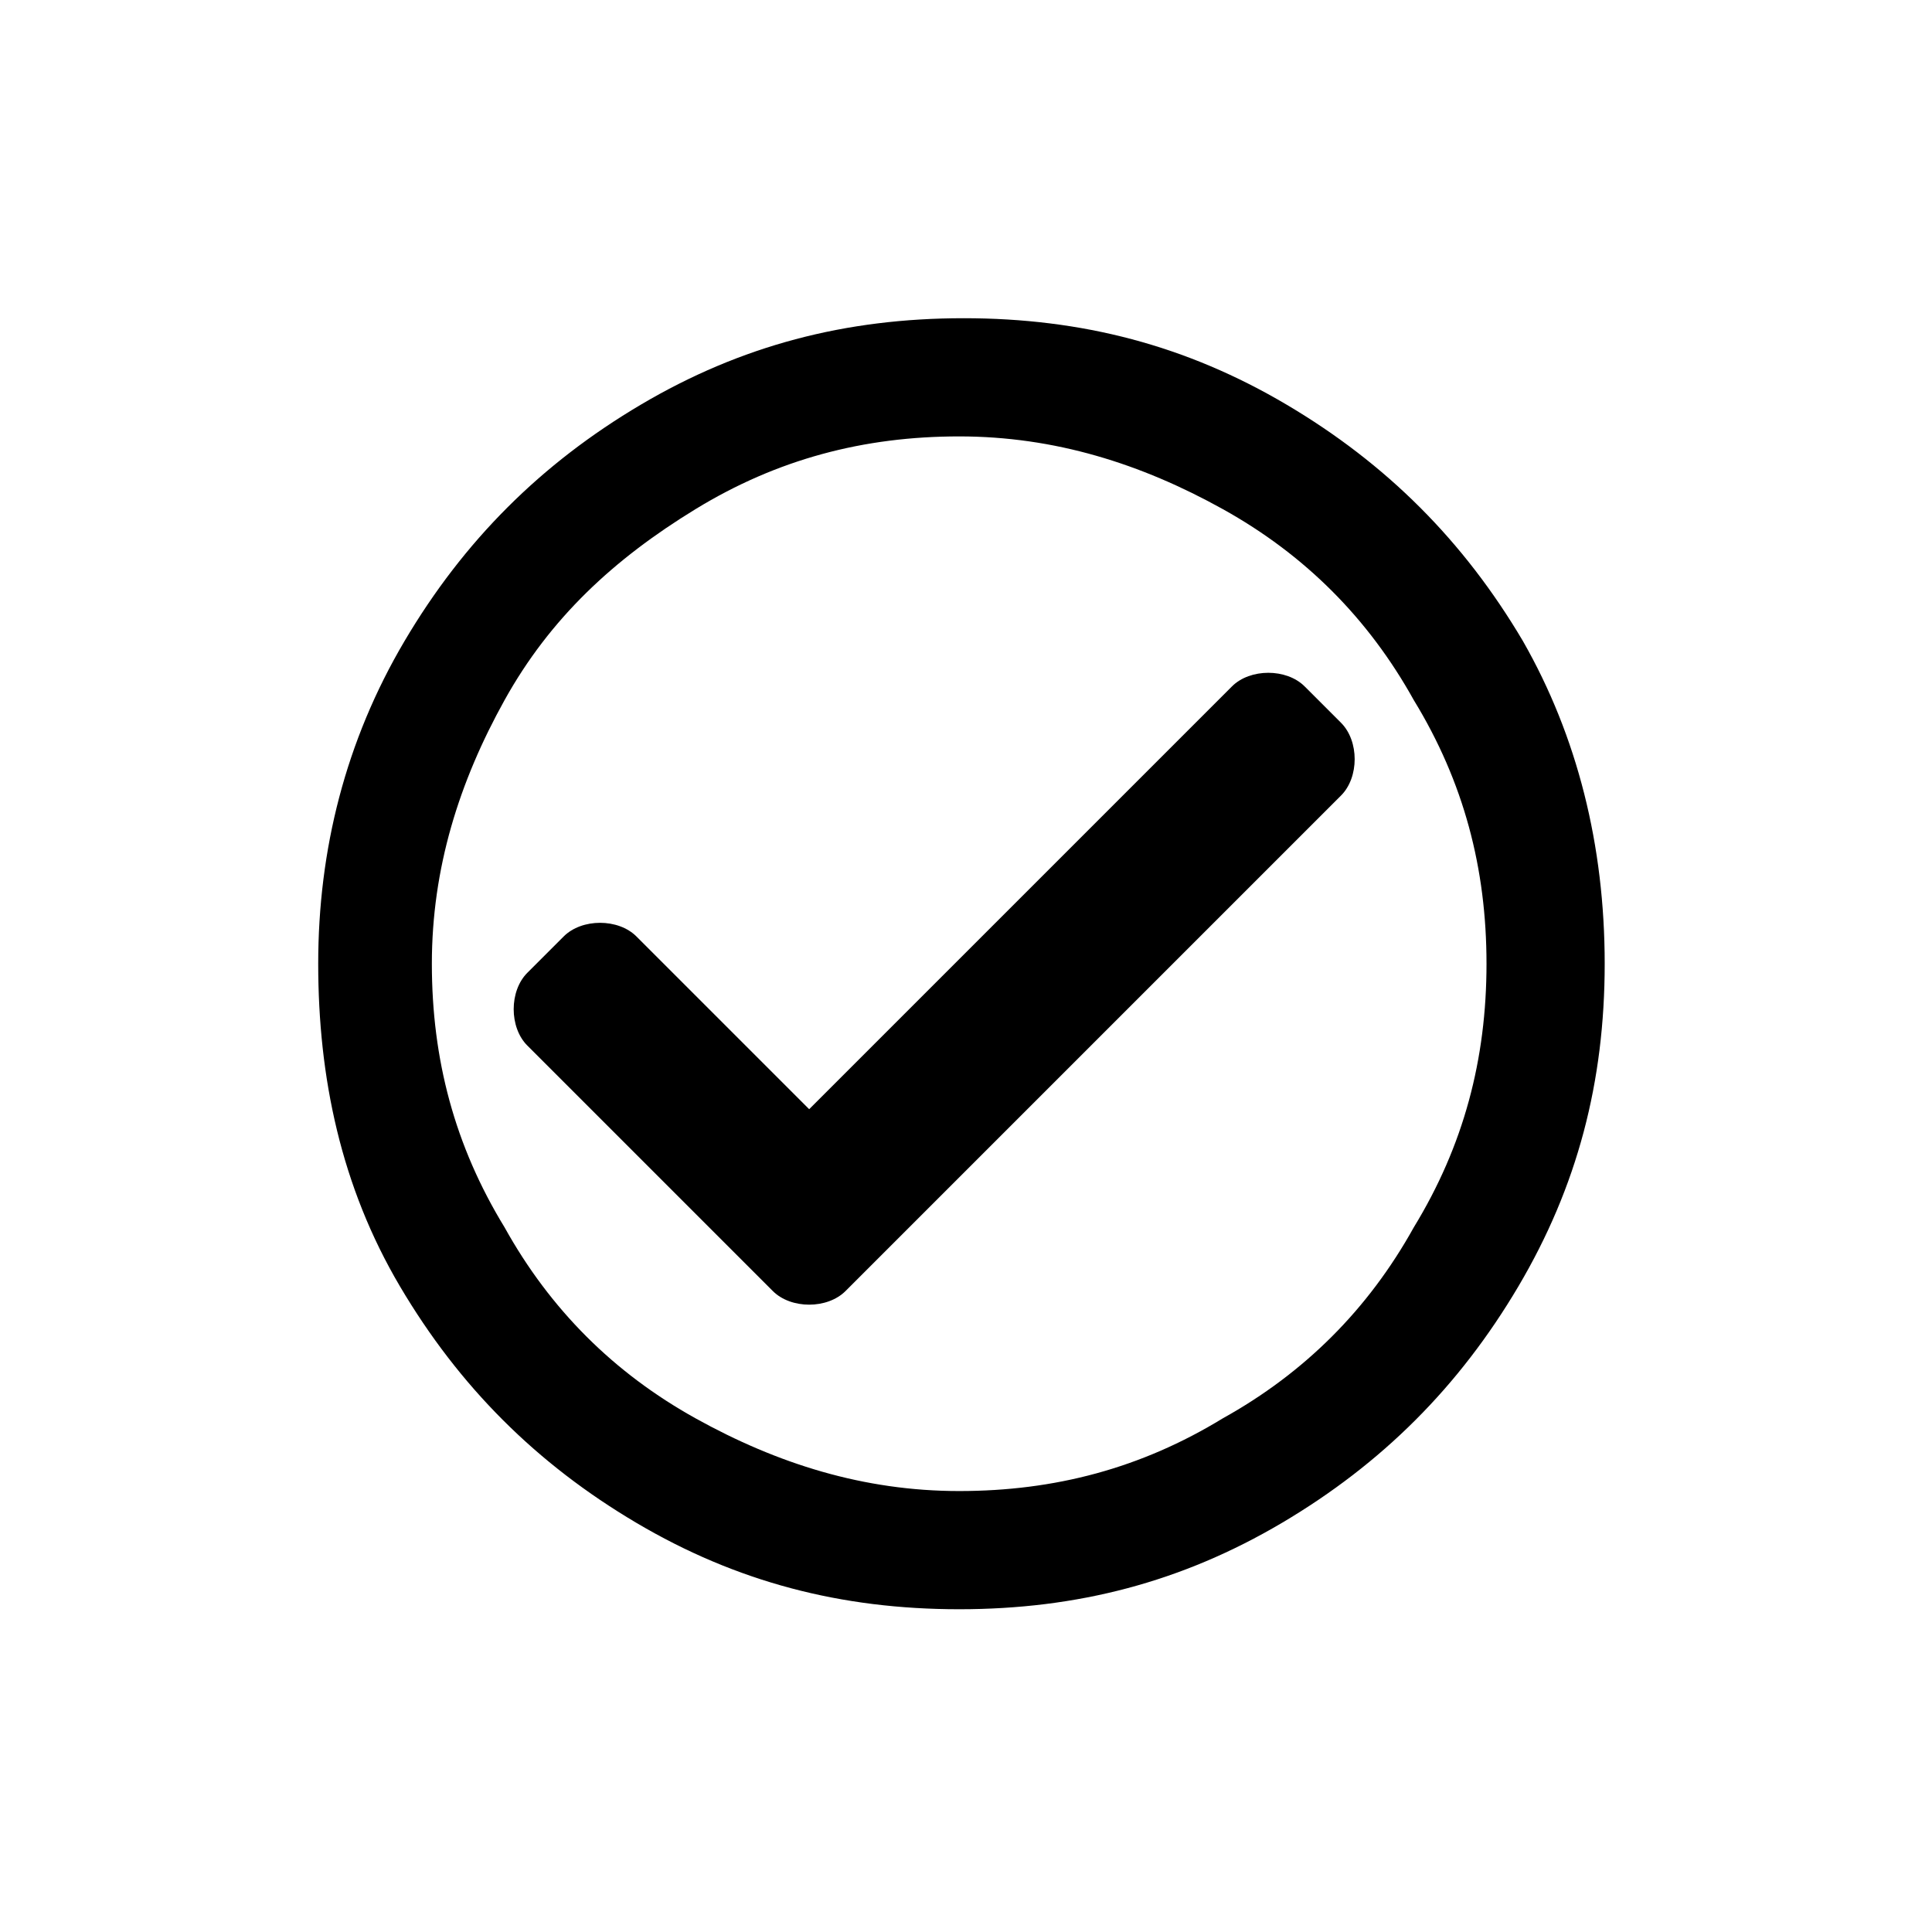
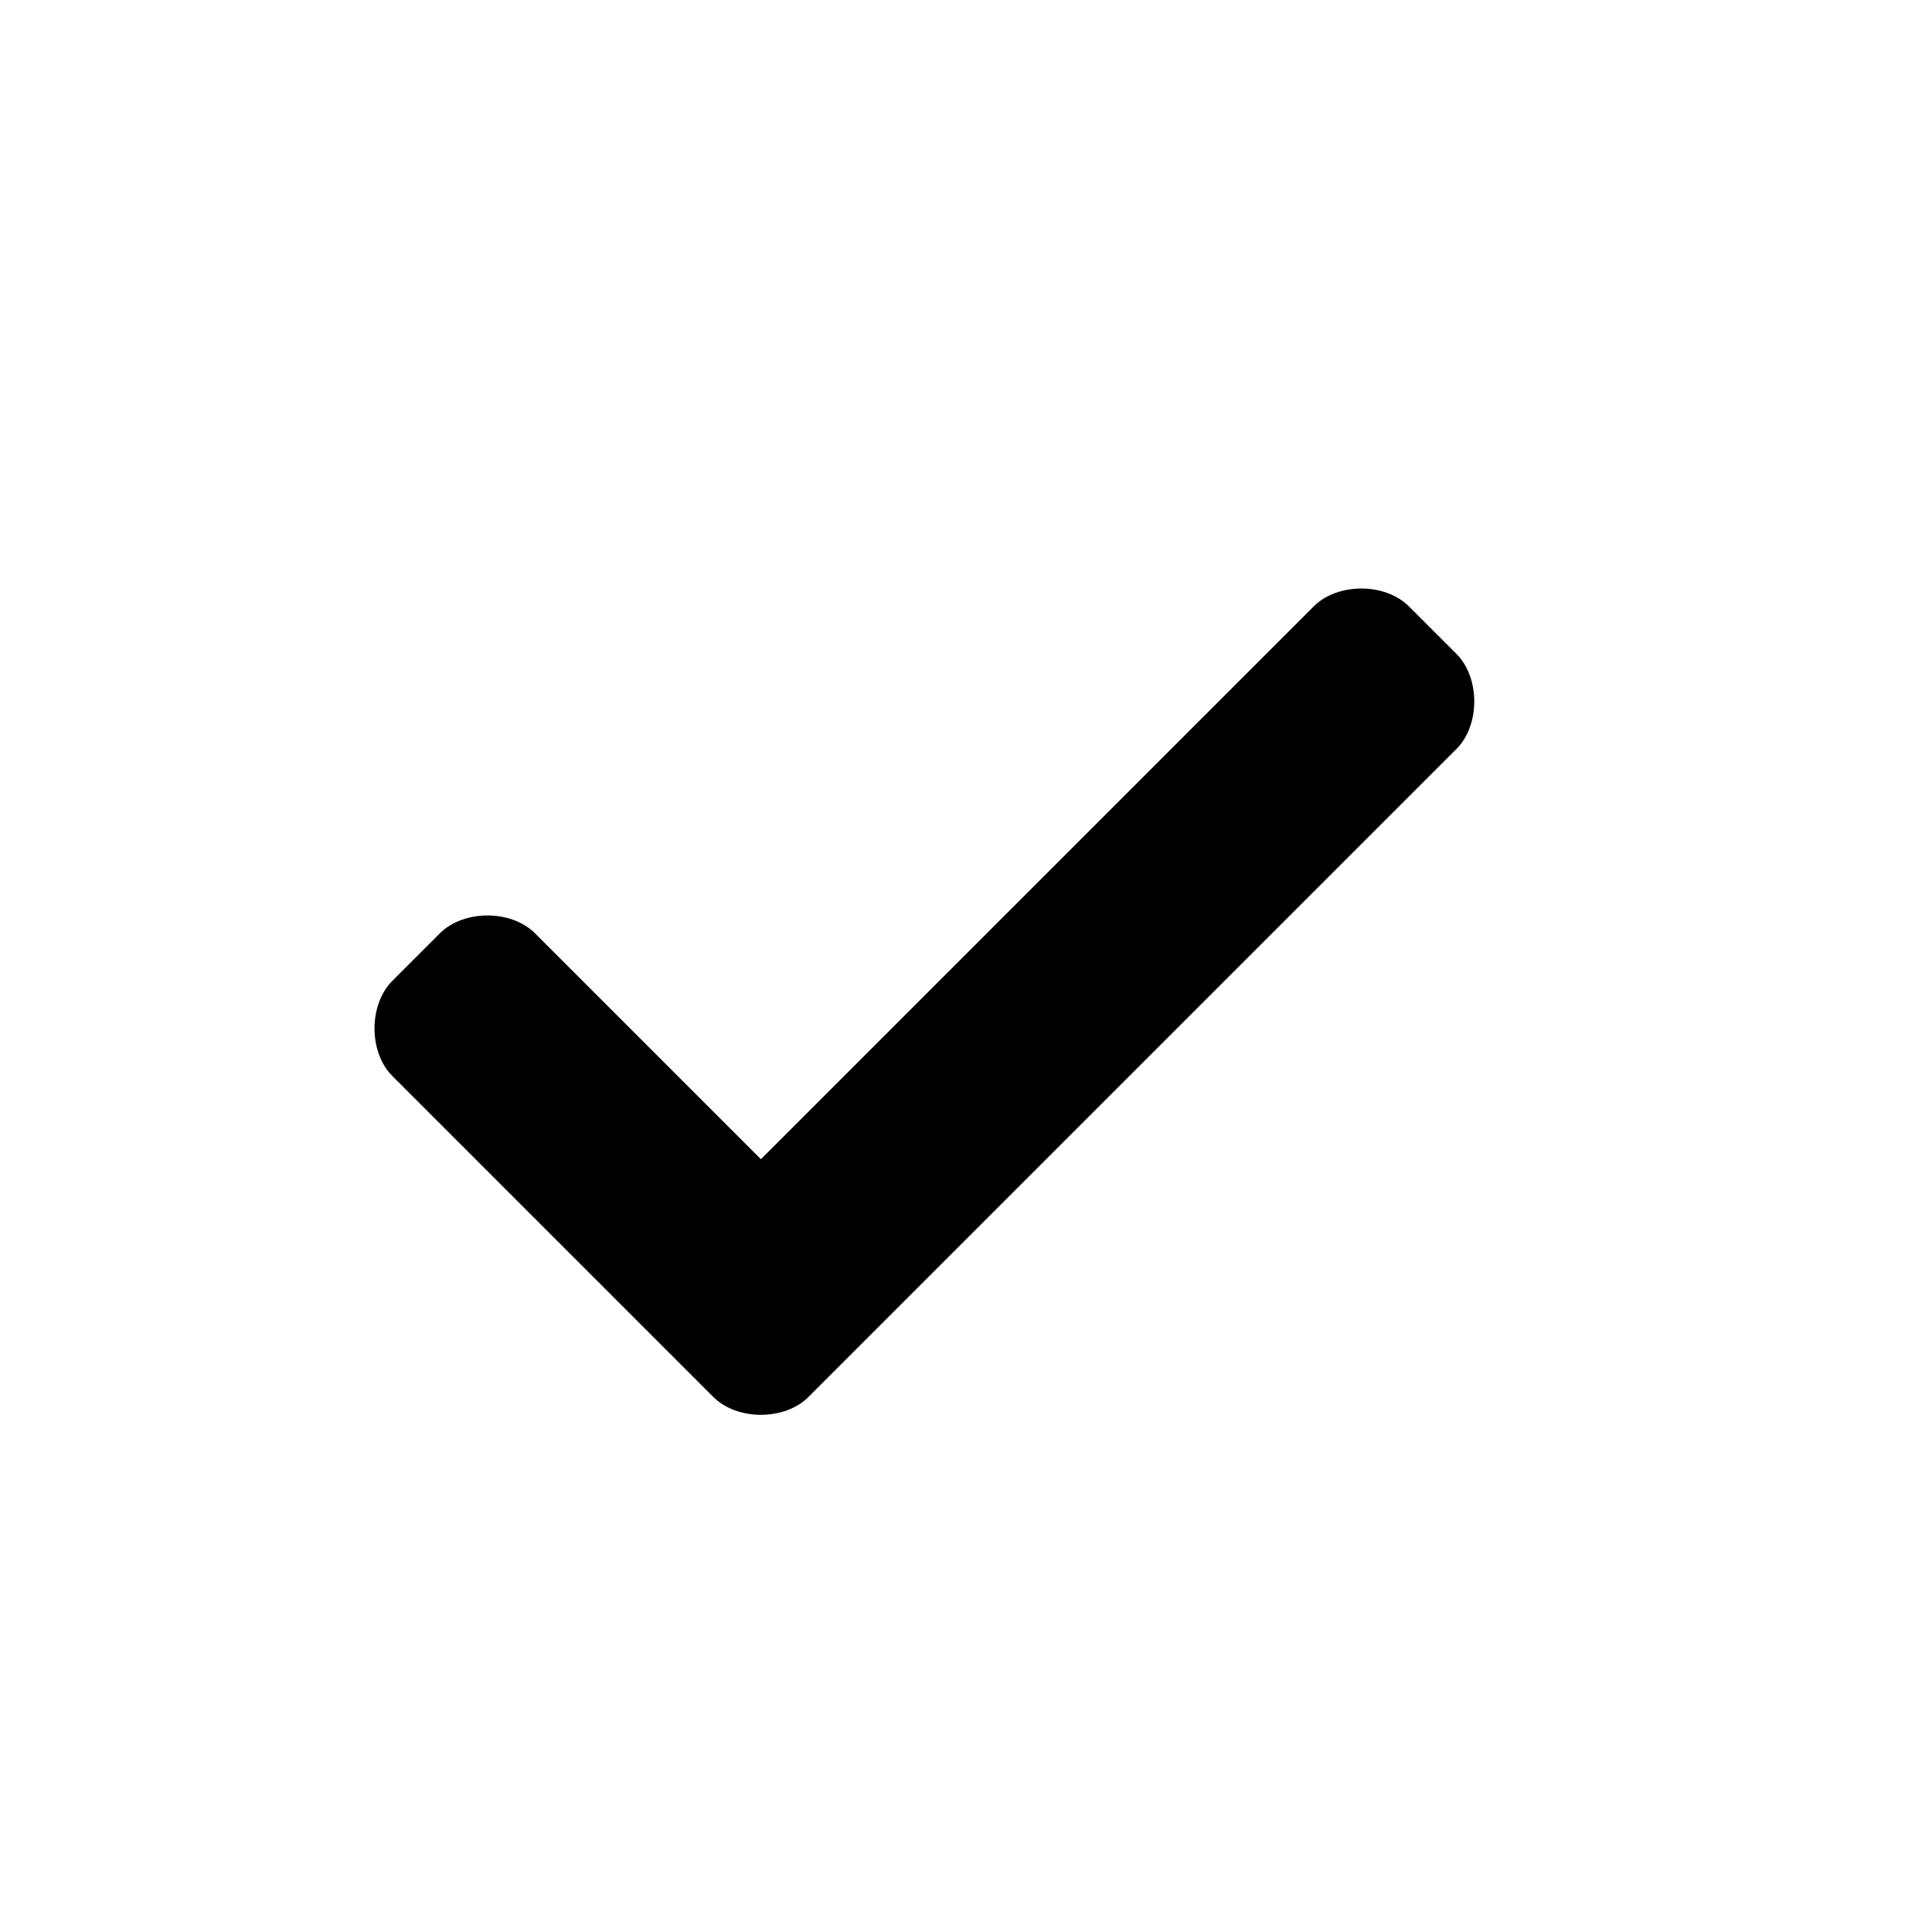
- <svg xmlns="http://www.w3.org/2000/svg" version="1.1" id="Ebene_1" x="0px" y="0px" viewBox="0 0 42.5 42.5" style="enable-background:new 0 0 42.5 42.5;" xml:space="preserve">
-   <path id="Icon_Zeiterfassung_7_" d="M32.7,21.2c0-2.1-0.5-4-1.6-5.8c-1-1.8-2.4-3.2-4.2-4.2c-1.8-1-3.7-1.6-5.8-1.6s-4,0.5-5.8,1.6  s-3.2,2.4-4.2,4.2s-1.6,3.7-1.6,5.8s0.5,4,1.6,5.8c1,1.8,2.4,3.2,4.2,4.2c1.8,1,3.7,1.6,5.8,1.6s4-0.5,5.8-1.6  c1.8-1,3.2-2.4,4.2-4.2C32.2,25.2,32.7,23.3,32.7,21.2z M35.3,21.2c0,2.6-0.6,4.9-1.9,7.1c-1.3,2.2-3,3.9-5.2,5.2  c-2.2,1.3-4.5,1.9-7.1,1.9s-4.9-0.6-7.1-1.9c-2.2-1.3-3.9-3-5.2-5.2S7,23.7,7,21.2s0.6-4.9,1.9-7.1s3-3.9,5.2-5.2S18.6,7,21.2,7  s4.9,0.6,7.1,1.9s3.9,3,5.2,5.2C34.7,16.2,35.3,18.6,35.3,21.2z" />
-   <path d="M29.5,17.5L18.6,28.4c-0.2,0.2-0.5,0.3-0.8,0.3c-0.3,0-0.6-0.1-0.8-0.3l-5.4-5.4c-0.2-0.2-0.3-0.5-0.3-0.8  c0-0.3,0.1-0.6,0.3-0.8l0.8-0.8c0.2-0.2,0.5-0.3,0.8-0.3s0.6,0.1,0.8,0.3l3.8,3.8l9.3-9.3c0.2-0.2,0.5-0.3,0.8-0.3  c0.3,0,0.6,0.1,0.8,0.3l0.8,0.8c0.2,0.2,0.3,0.5,0.3,0.8C29.8,17,29.7,17.3,29.5,17.5z" />
+ <svg xmlns="http://www.w3.org/2000/svg" version="1.1" id="Ebene_1" x="0px" y="0px" viewBox="5 5 32.5 32.5" style="enable-background:new 0 0 42.5 42.5;" xml:space="preserve">
+   <style type="text/css">
+ 	.st0{fill:#000000;}
+ </style>
+   <path id="hook" class="st0" d="M29.5,17.6L18.6,28.5c-0.2,0.2-0.5,0.3-0.8,0.3c-0.3,0-0.6-0.1-0.8-0.3l-5.4-5.4  c-0.2-0.2-0.3-0.5-0.3-0.8c0-0.3,0.1-0.6,0.3-0.8l0.8-0.8c0.2-0.2,0.5-0.3,0.8-0.3s0.6,0.1,0.8,0.3l3.8,3.8l9.3-9.3  c0.2-0.2,0.5-0.3,0.8-0.3c0.3,0,0.6,0.1,0.8,0.3l0.8,0.8c0.2,0.2,0.3,0.5,0.3,0.8C29.8,17.1,29.7,17.4,29.5,17.6z" />
</svg>
